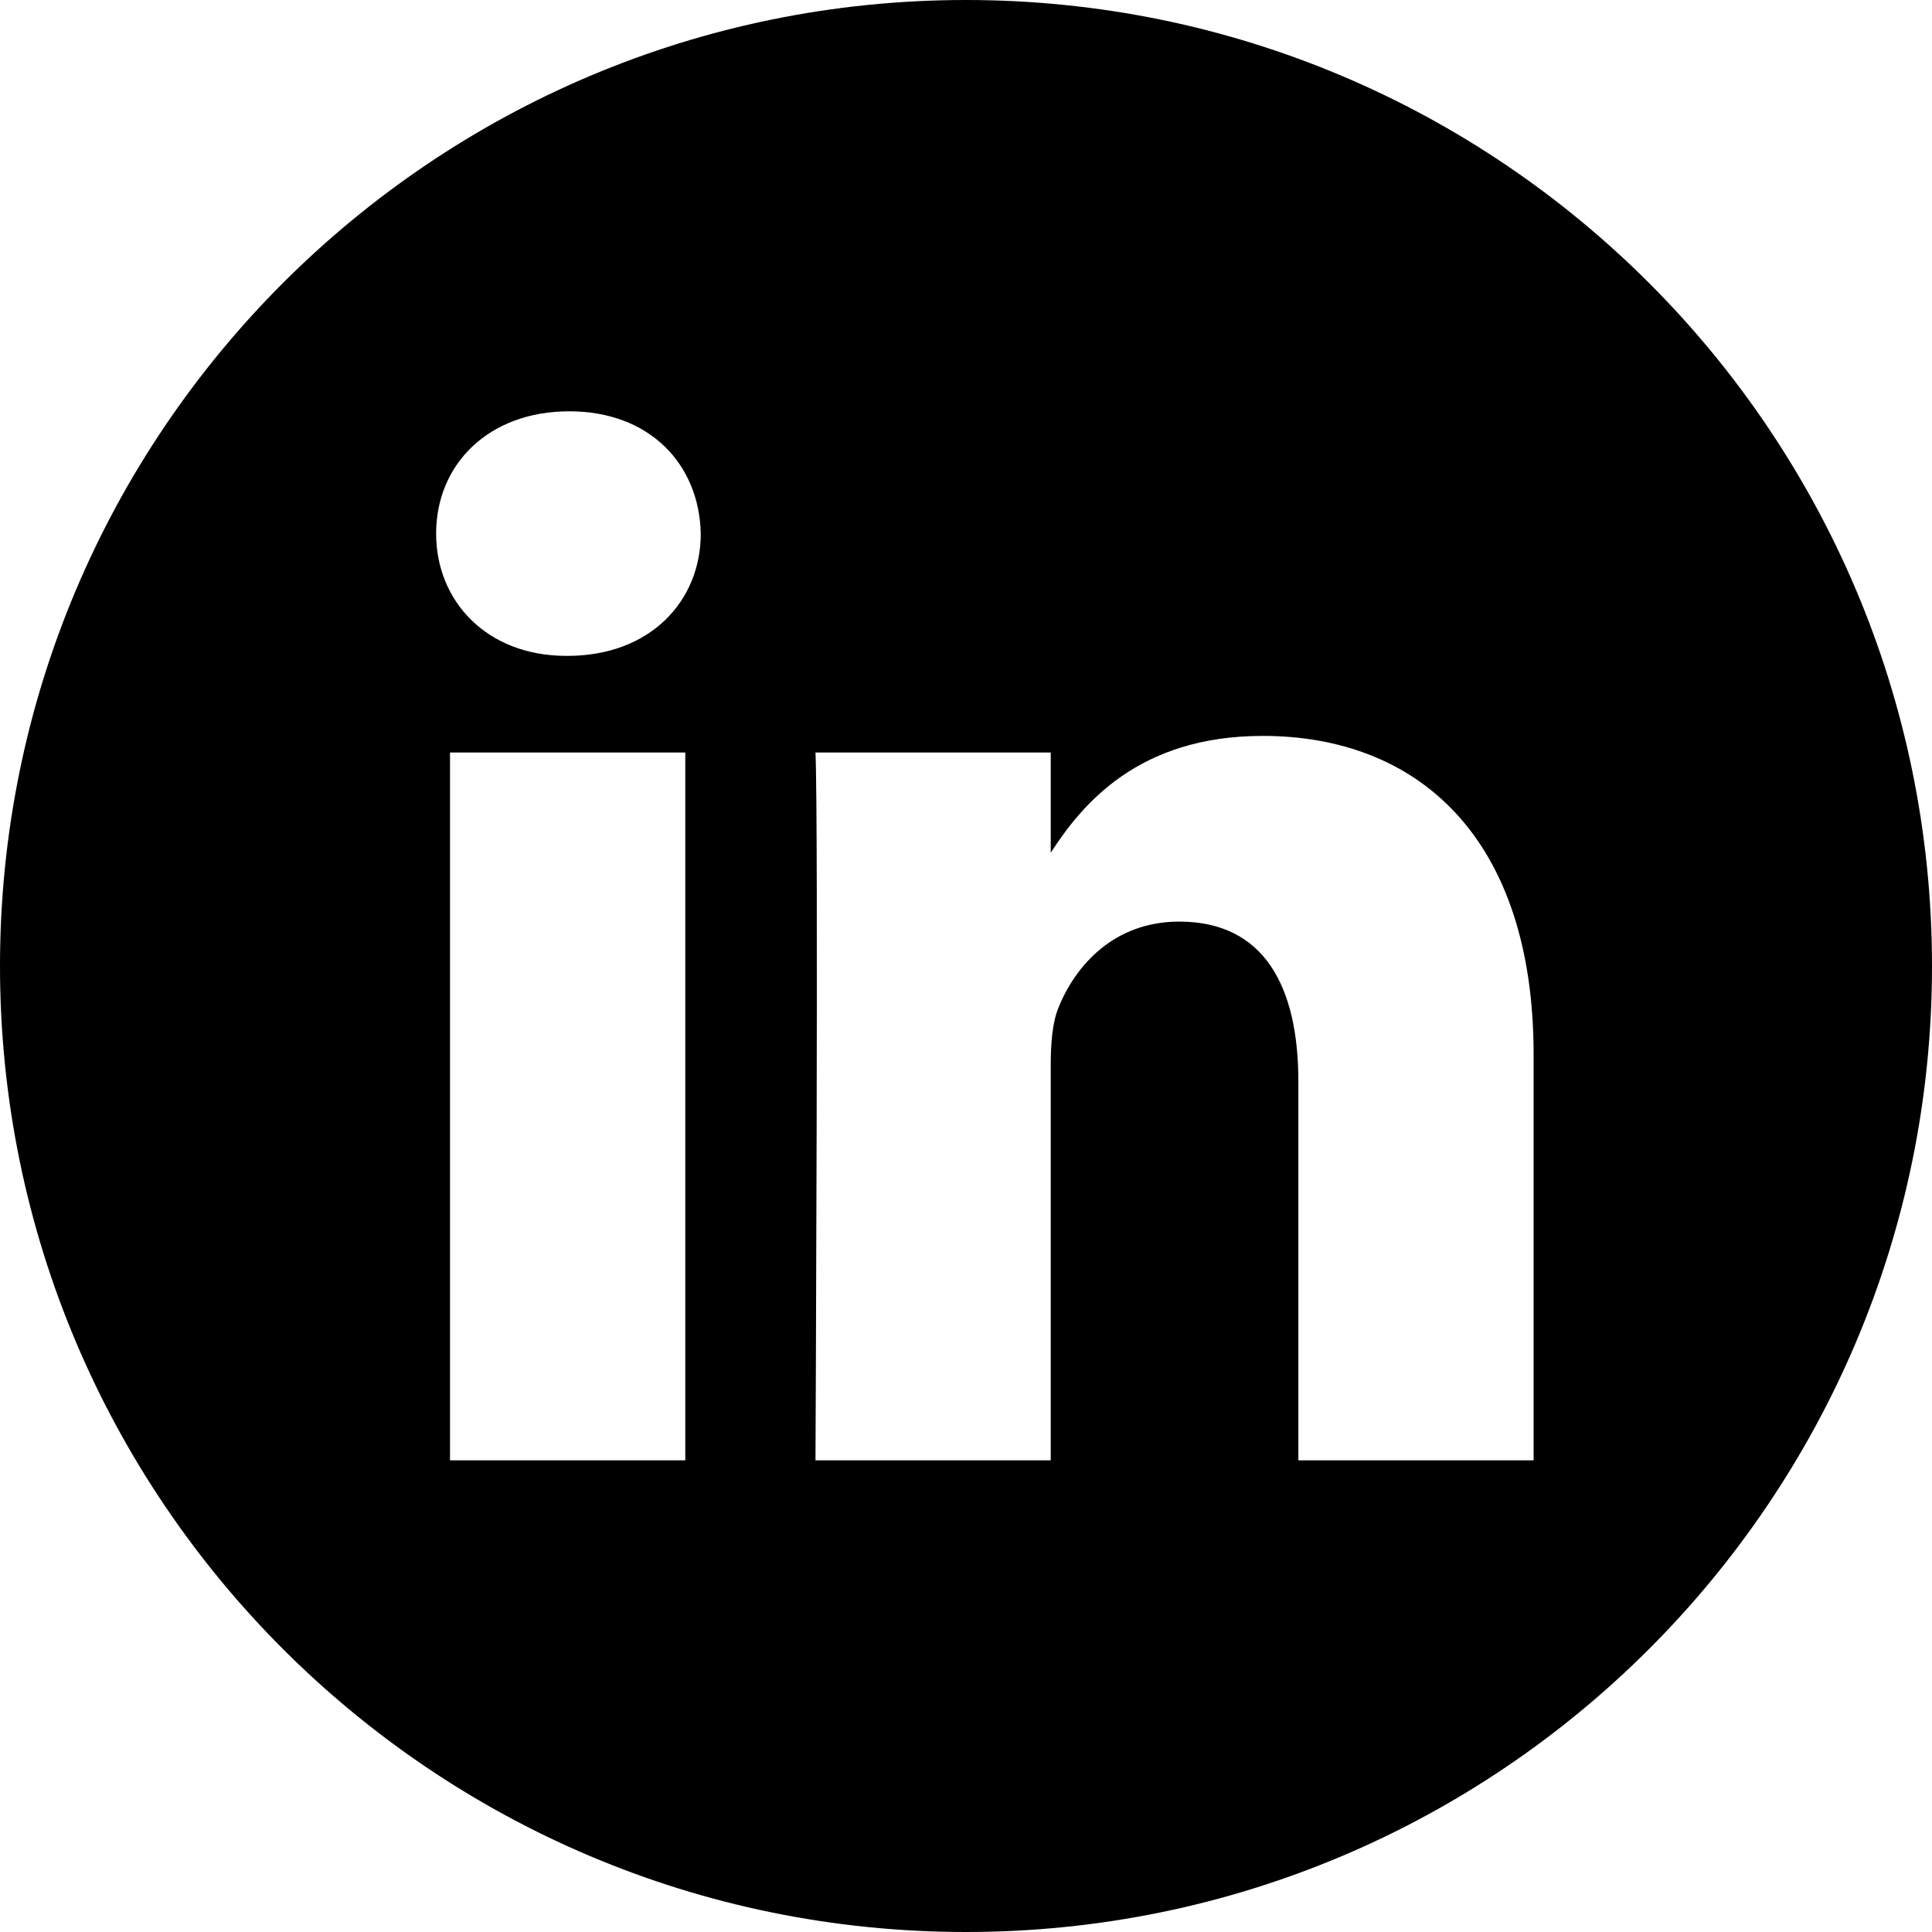
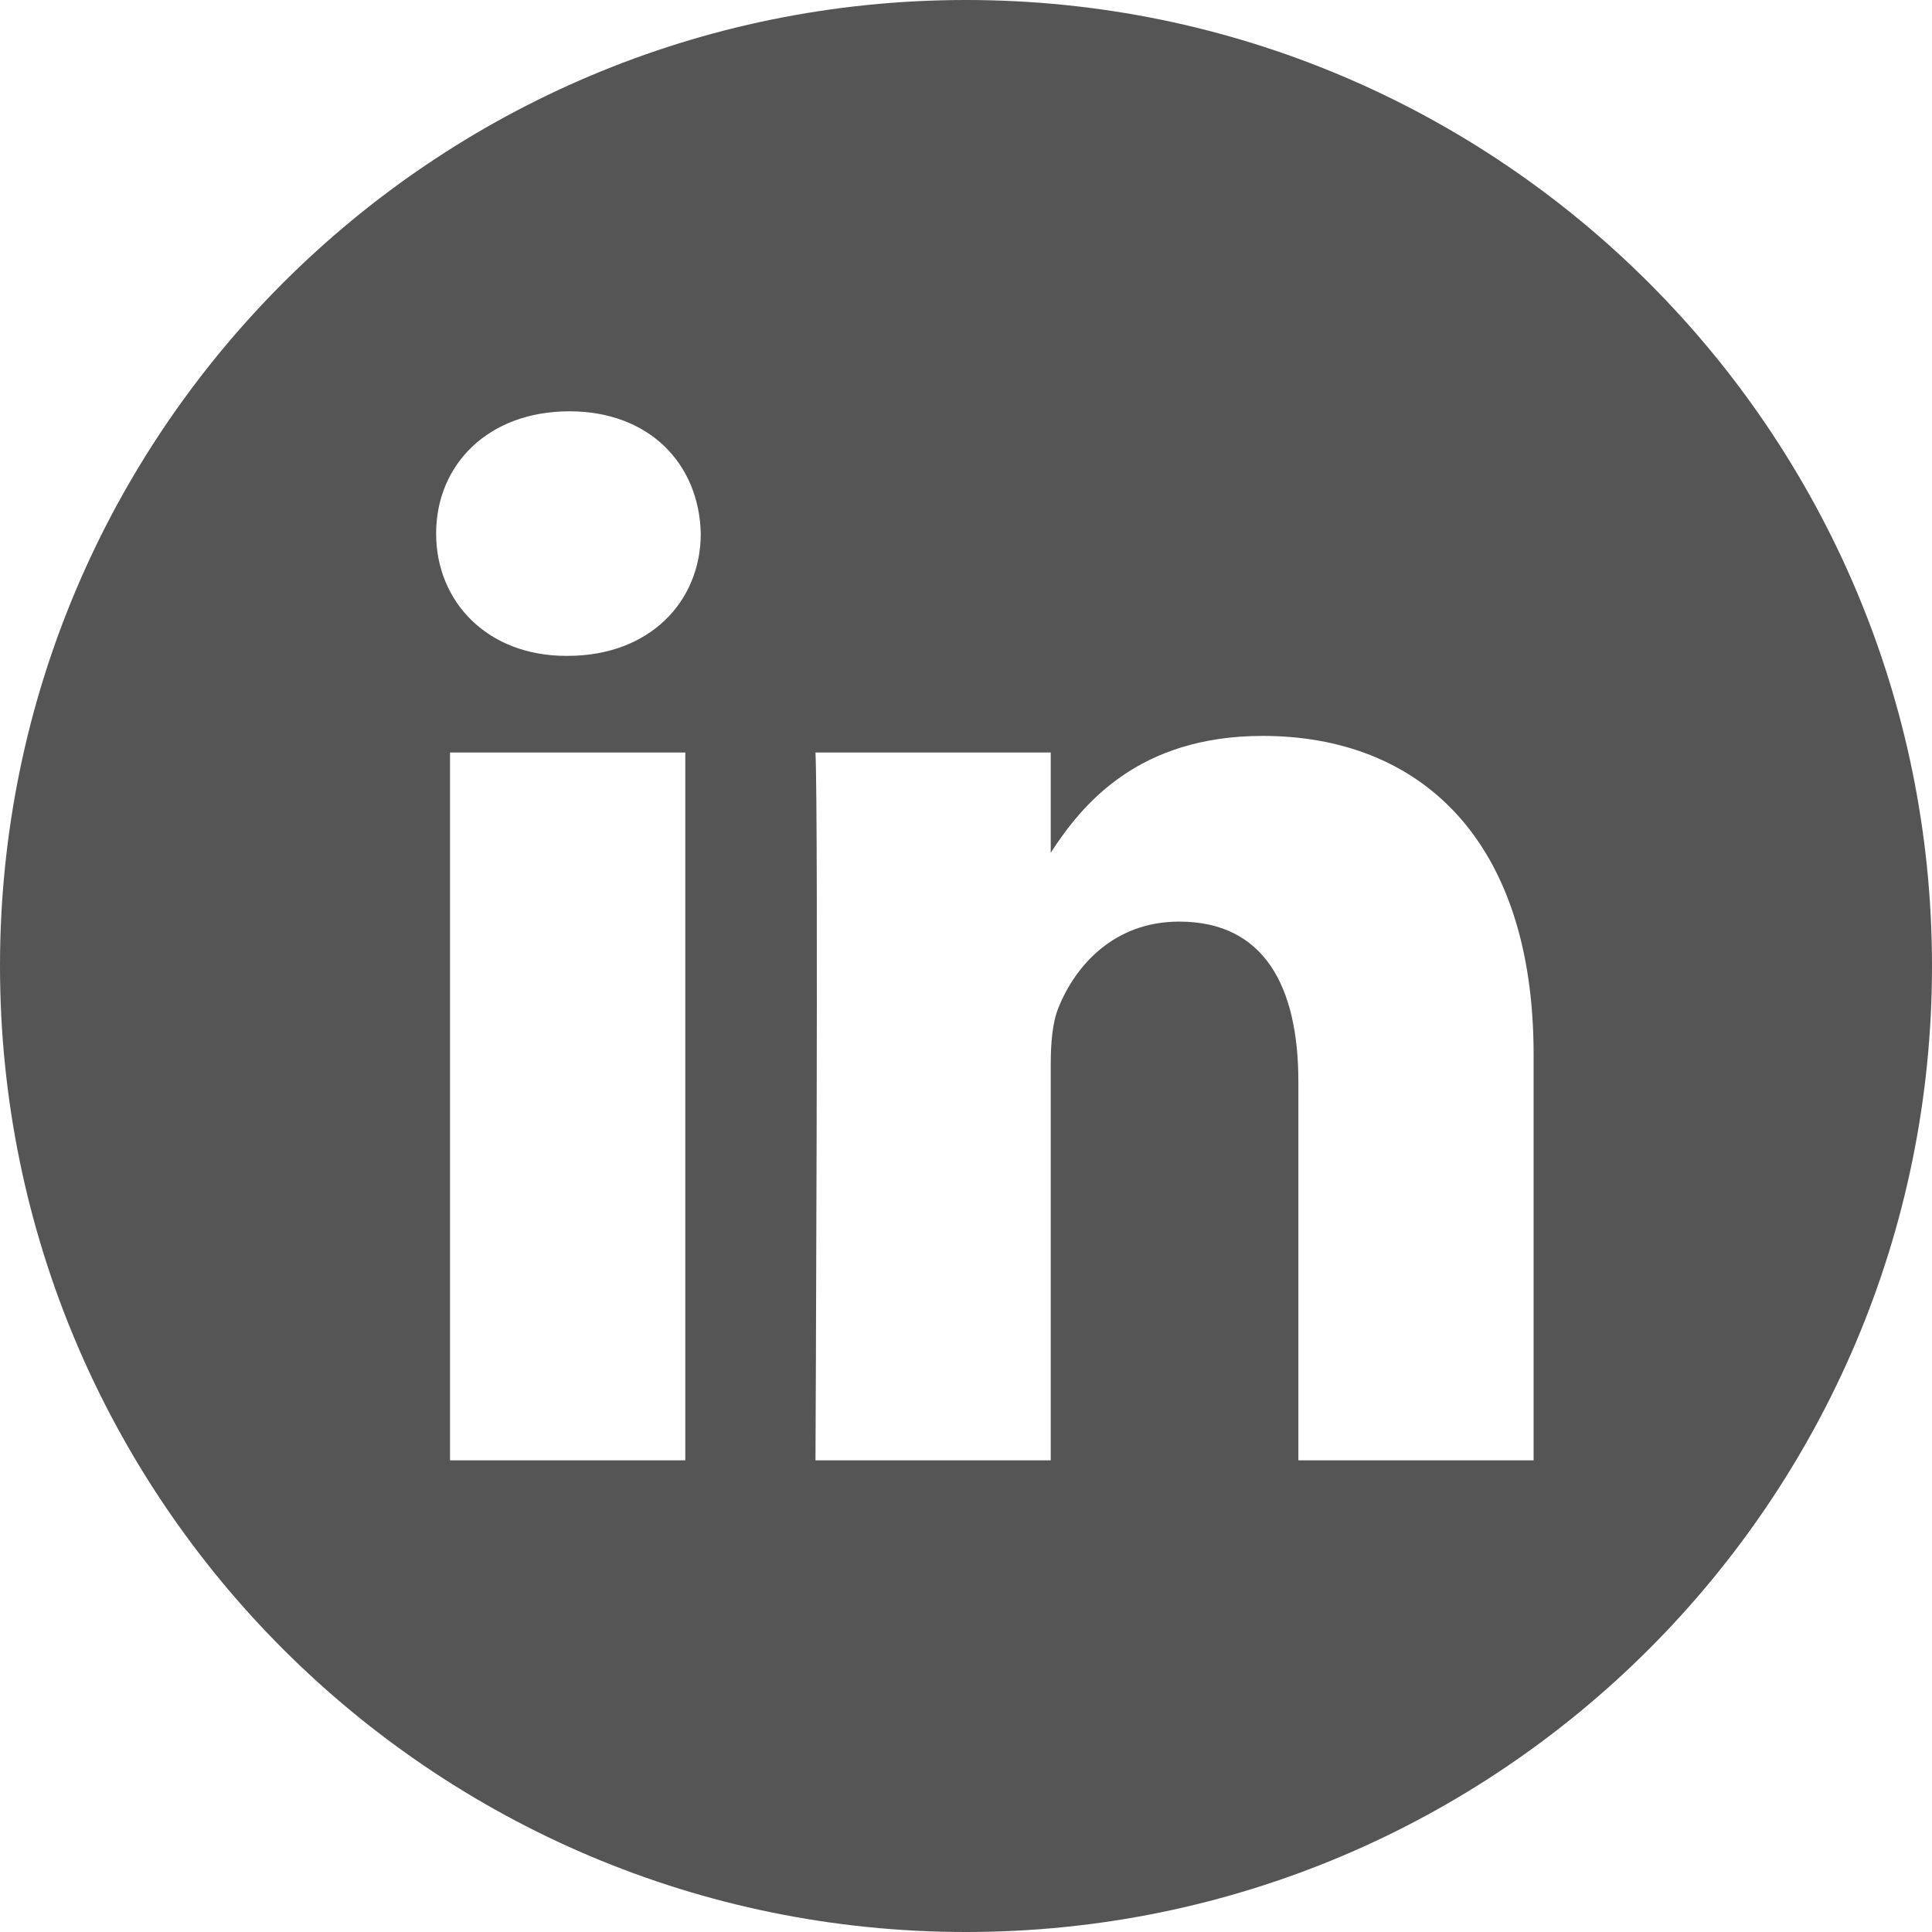
<svg xmlns="http://www.w3.org/2000/svg" height="45px" viewBox="0 0 512 512" width="45px">
-   <path d="m256 0c-141.363 0-256 114.637-256 256s114.637 256 256 256 256-114.637 256-256-114.637-256-256-256zm-74.391 387h-62.348v-187.574h62.348zm-31.172-213.188h-.406c-20.922 0-34.453-14.402-34.453-32.402 0-18.406 13.945-32.41 35.273-32.41 21.328 0 34.453 14.004 34.859 32.41 0 18-13.531 32.402-35.273 32.402zm255.984 213.188h-62.34v-100.348c0-25.219-9.027-42.418-31.586-42.418-17.223 0-27.48 11.602-31.988 22.801-1.648 4.008-2.051 9.609-2.051 15.215v104.75h-62.344s.816-169.977 0-187.574h62.344v26.559c8.285-12.781 23.109-30.961 56.188-30.961 41.02 0 71.777 26.809 71.777 84.422zm0 0" />
+   <g>
+     <path d="m256 0c-141.363 0-256 114.637-256 256s114.637 256 256 256 256-114.637 256-256-114.637-256-256-256zm-74.391 387h-62.348v-187.574h62.348zm-31.172-213.188h-.406c-20.922 0-34.453-14.402-34.453-32.402 0-18.406 13.945-32.41 35.273-32.41 21.328 0 34.453 14.004 34.859 32.41 0 18-13.531 32.402-35.273 32.402zm255.984 213.188h-62.34v-100.348c0-25.219-9.027-42.418-31.586-42.418-17.223 0-27.48 11.602-31.988 22.801-1.648 4.008-2.051 9.609-2.051 15.215v104.75h-62.344s.816-169.977 0-187.574h62.344v26.559c8.285-12.781 23.109-30.961 56.188-30.961 41.02 0 71.777 26.809 71.777 84.422zm0 0" data-original="#000000" class="active-path" data-old_color="#000000" fill="#555555" />
+   </g>
</svg>
